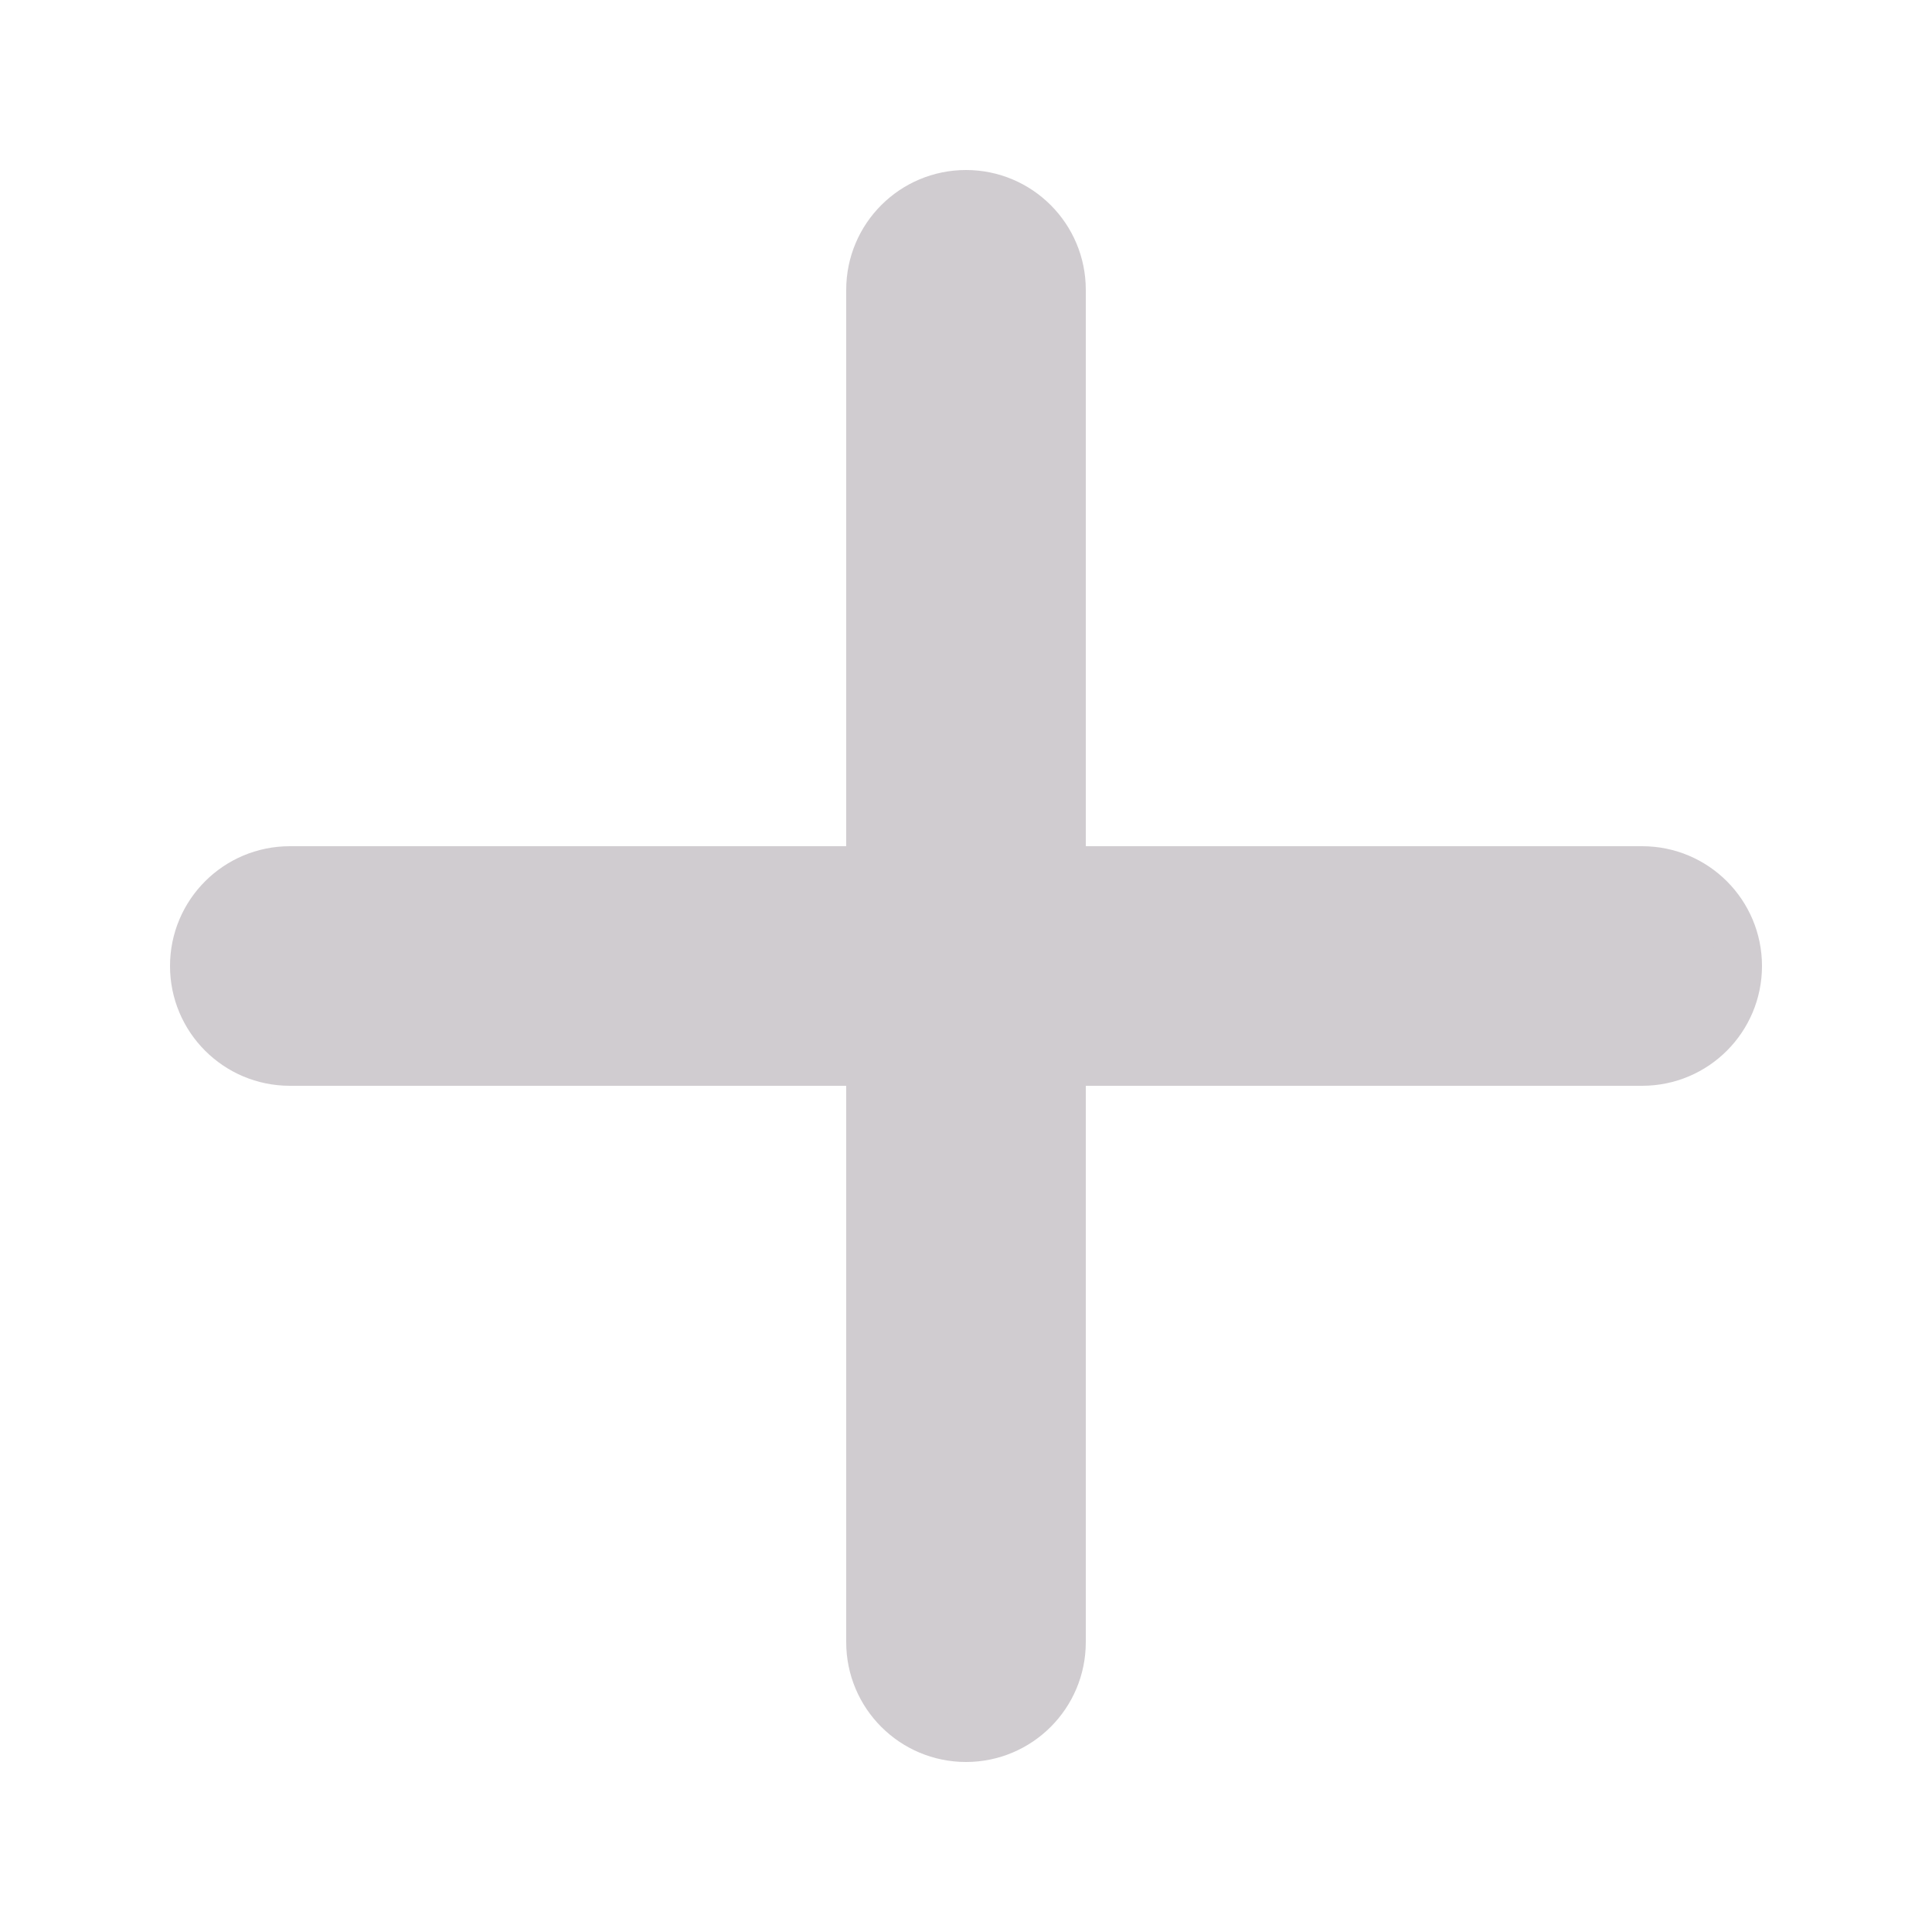
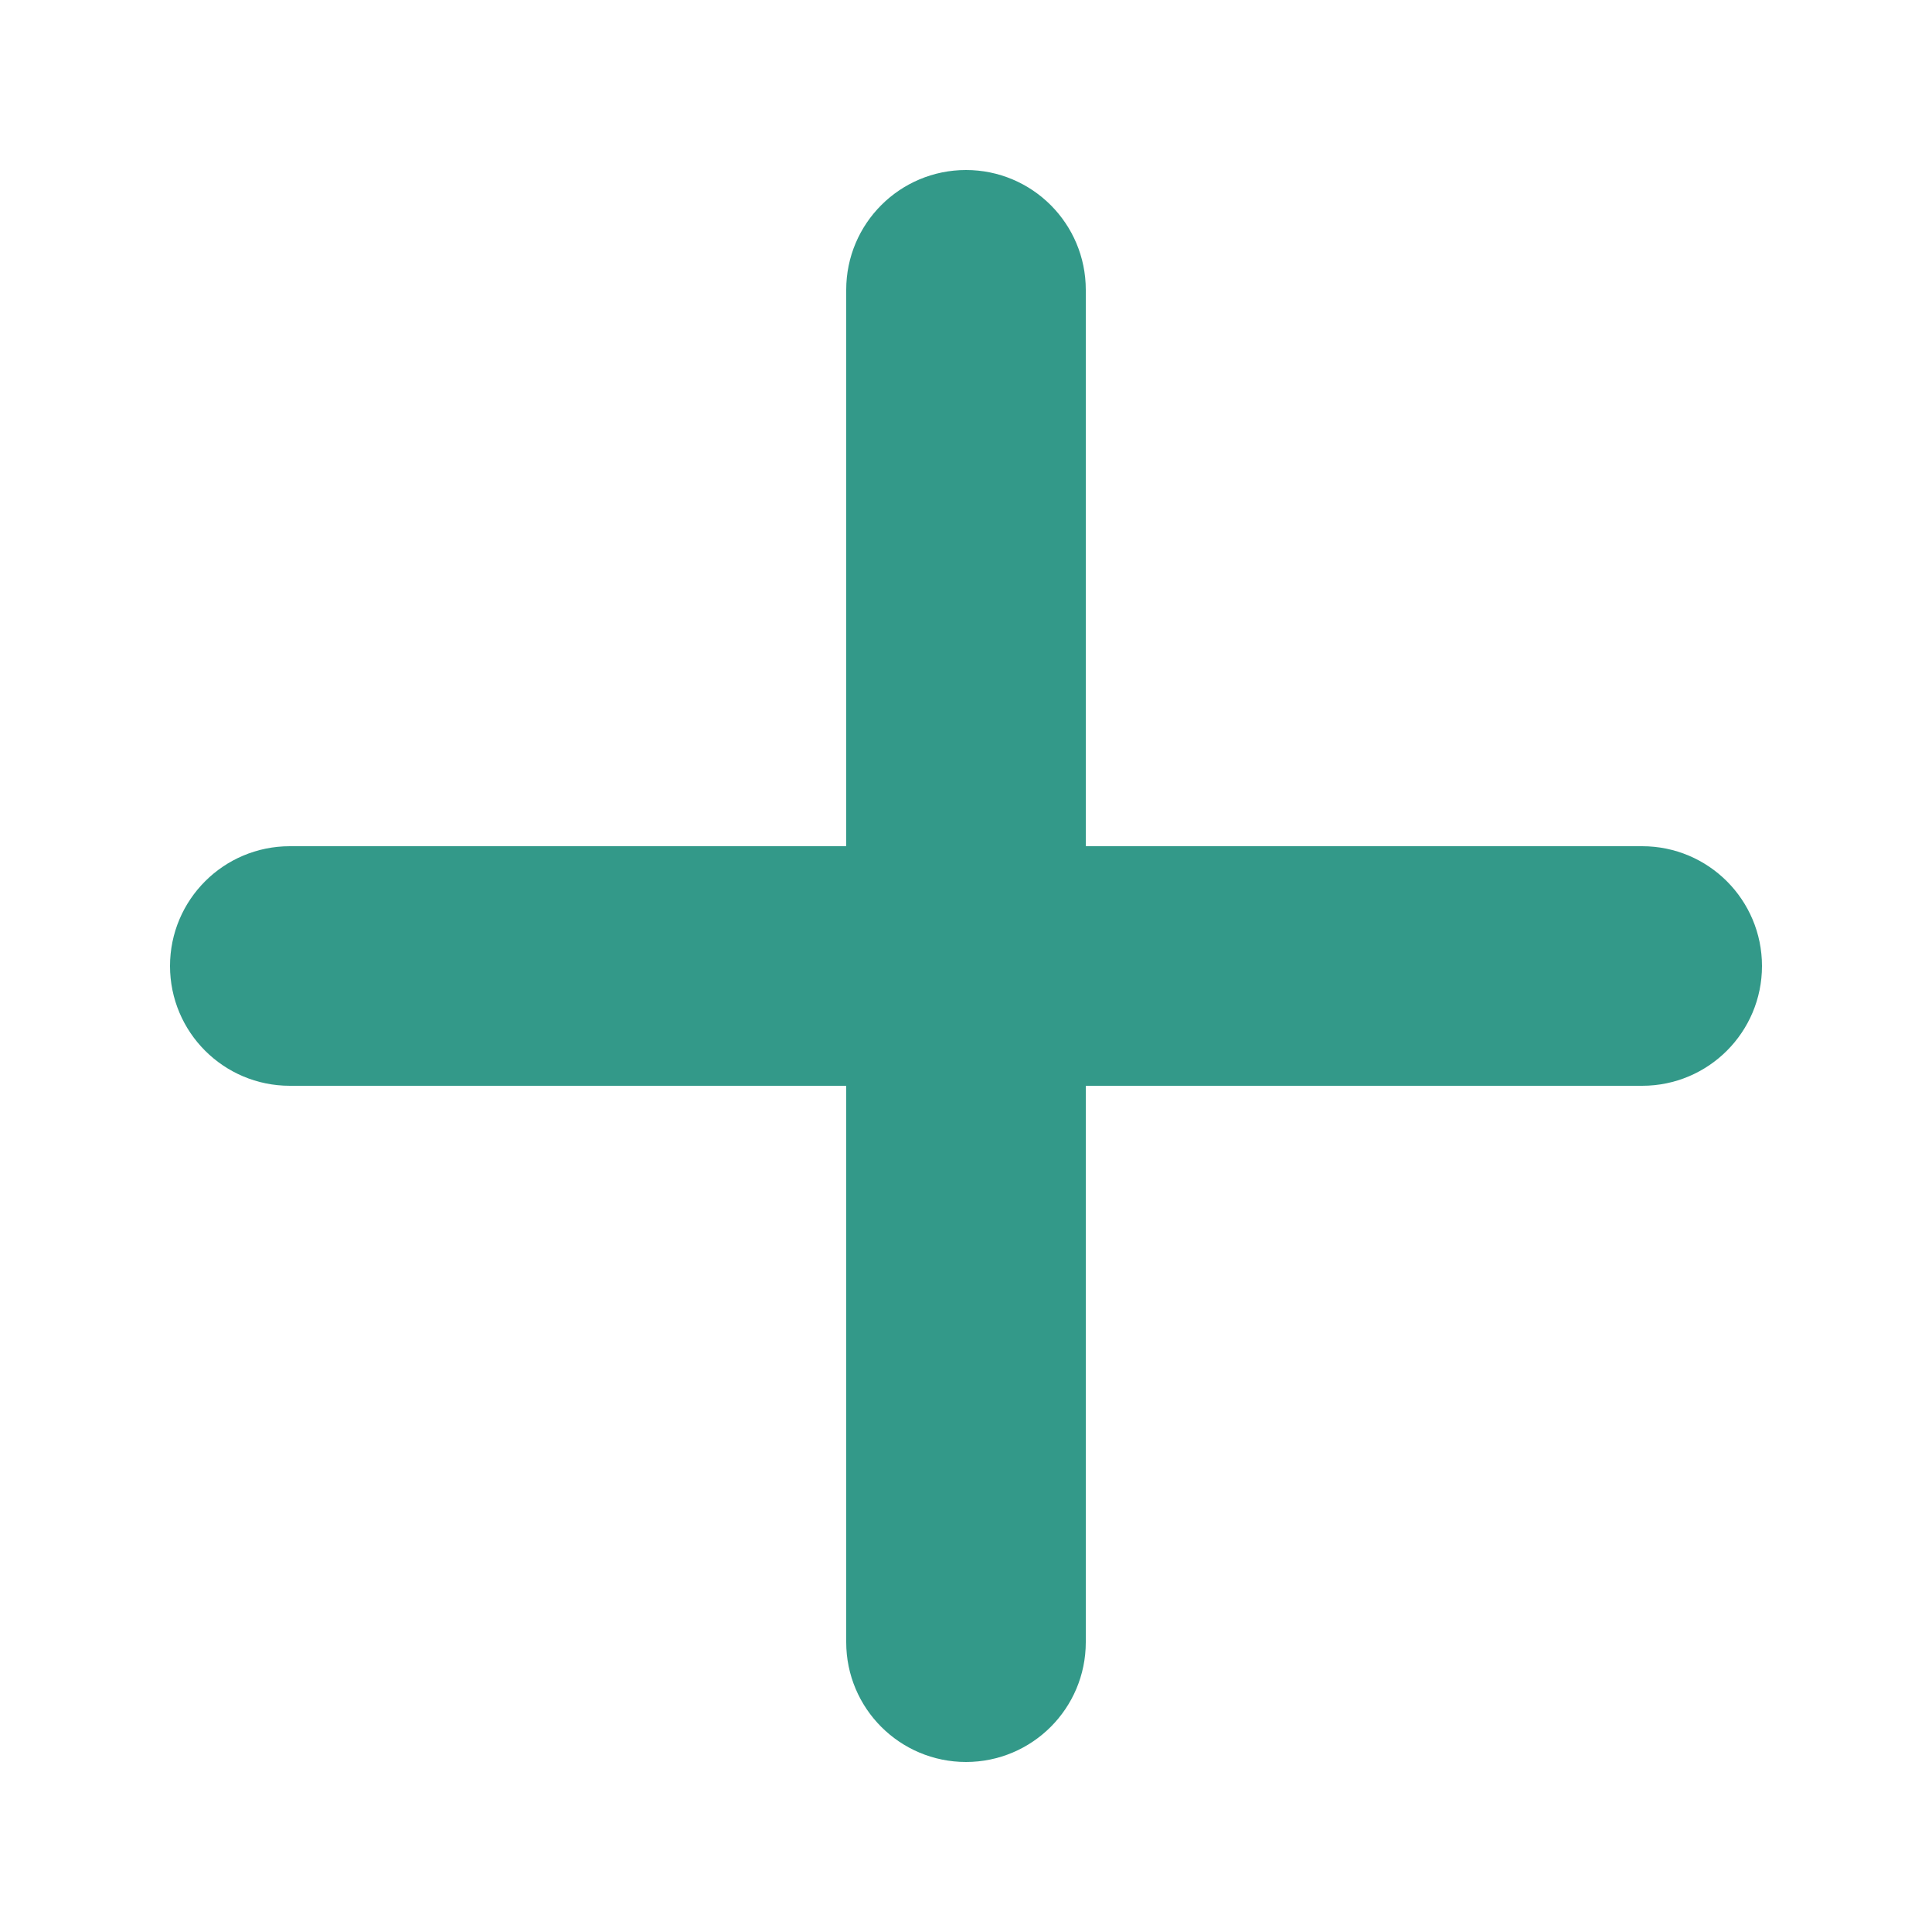
- <svg xmlns="http://www.w3.org/2000/svg" width="256px" height="256px" viewBox="0 0 20.00 20.00" fill="none" stroke="#D0CCD0" transform="rotate(0)" stroke-width="0.48">
+ <svg xmlns="http://www.w3.org/2000/svg" width="256px" height="256px" viewBox="0 0 20.00 20.00" fill="none" stroke="#339989" transform="rotate(0)" stroke-width="0.48">
  <g id="SVGRepo_bgCarrier" stroke-width="0" />
  <g id="SVGRepo_tracerCarrier" stroke-linecap="round" stroke-linejoin="round" stroke="#CCCCCC" stroke-width="0.04" />
  <g id="SVGRepo_iconCarrier">
-     <path fill="#D0CCD0" fill-rule="evenodd" d="M9 17a1 1 0 102 0v-6h6a1 1 0 100-2h-6V3a1 1 0 10-2 0v6H3a1 1 0 000 2h6v6z" />
+     <path fill="#339989" fill-rule="evenodd" d="M9 17a1 1 0 102 0v-6h6a1 1 0 100-2h-6V3a1 1 0 10-2 0v6H3a1 1 0 000 2h6v6z" />
  </g>
</svg>
